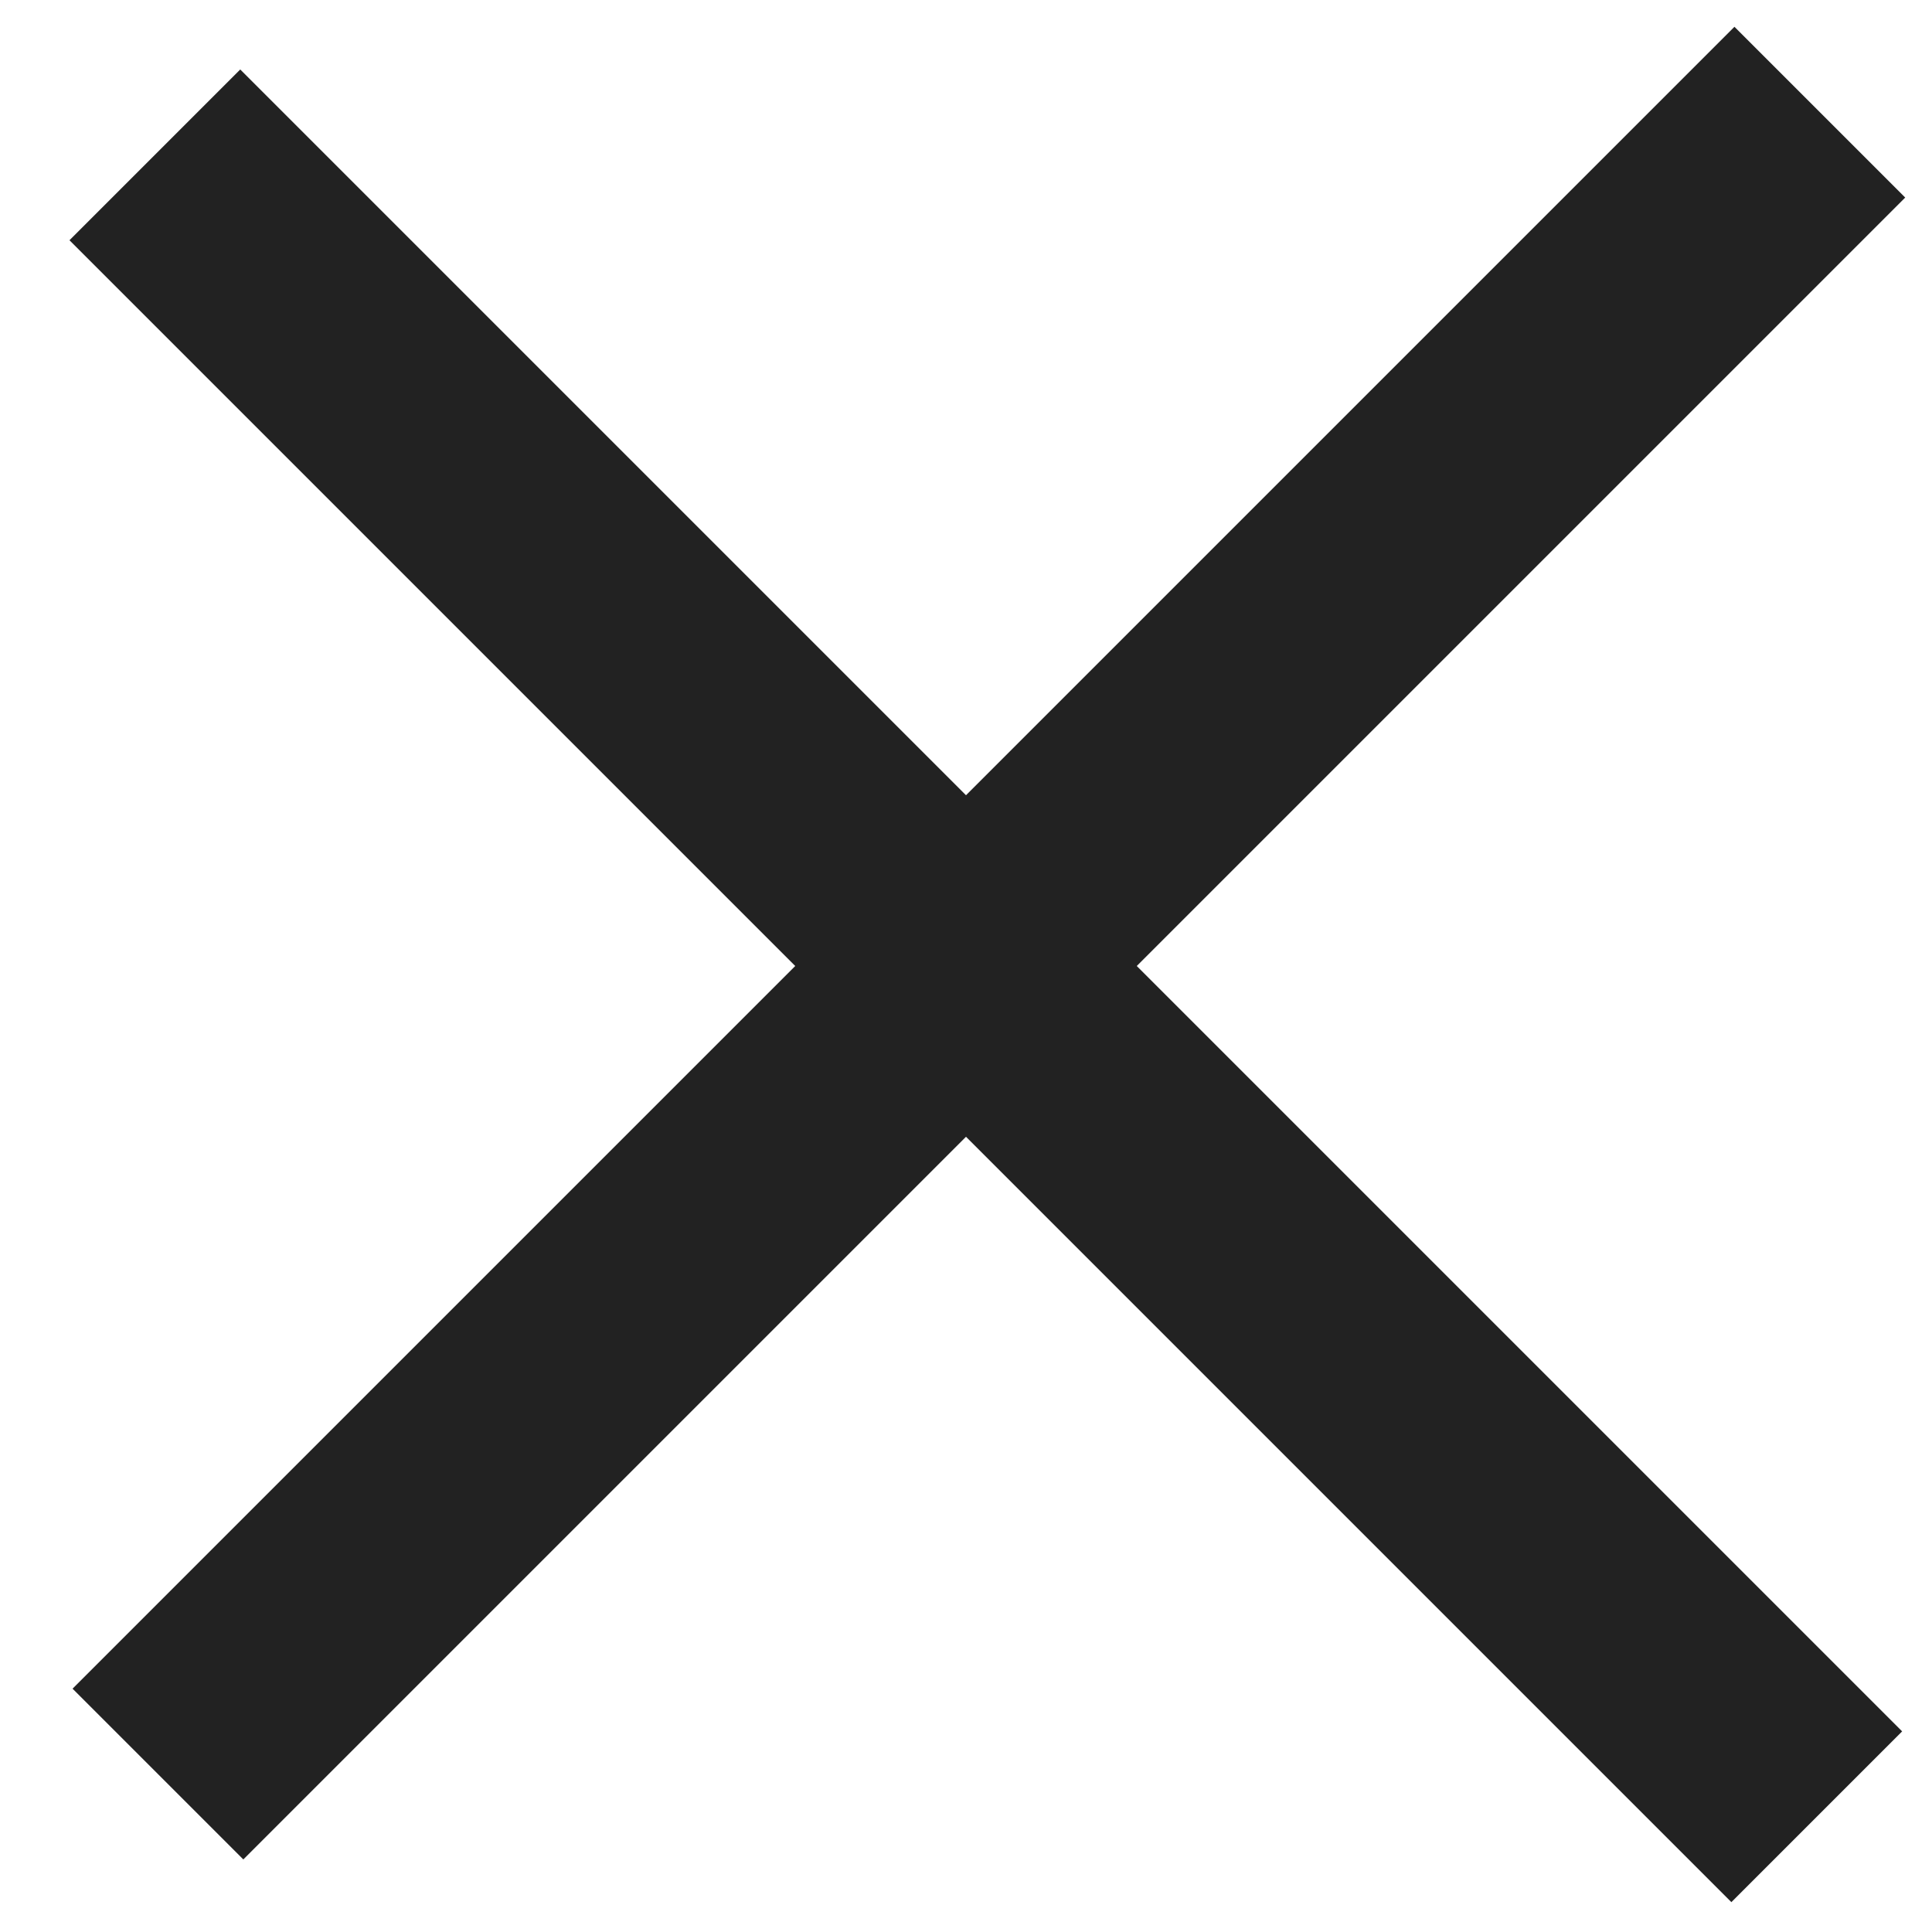
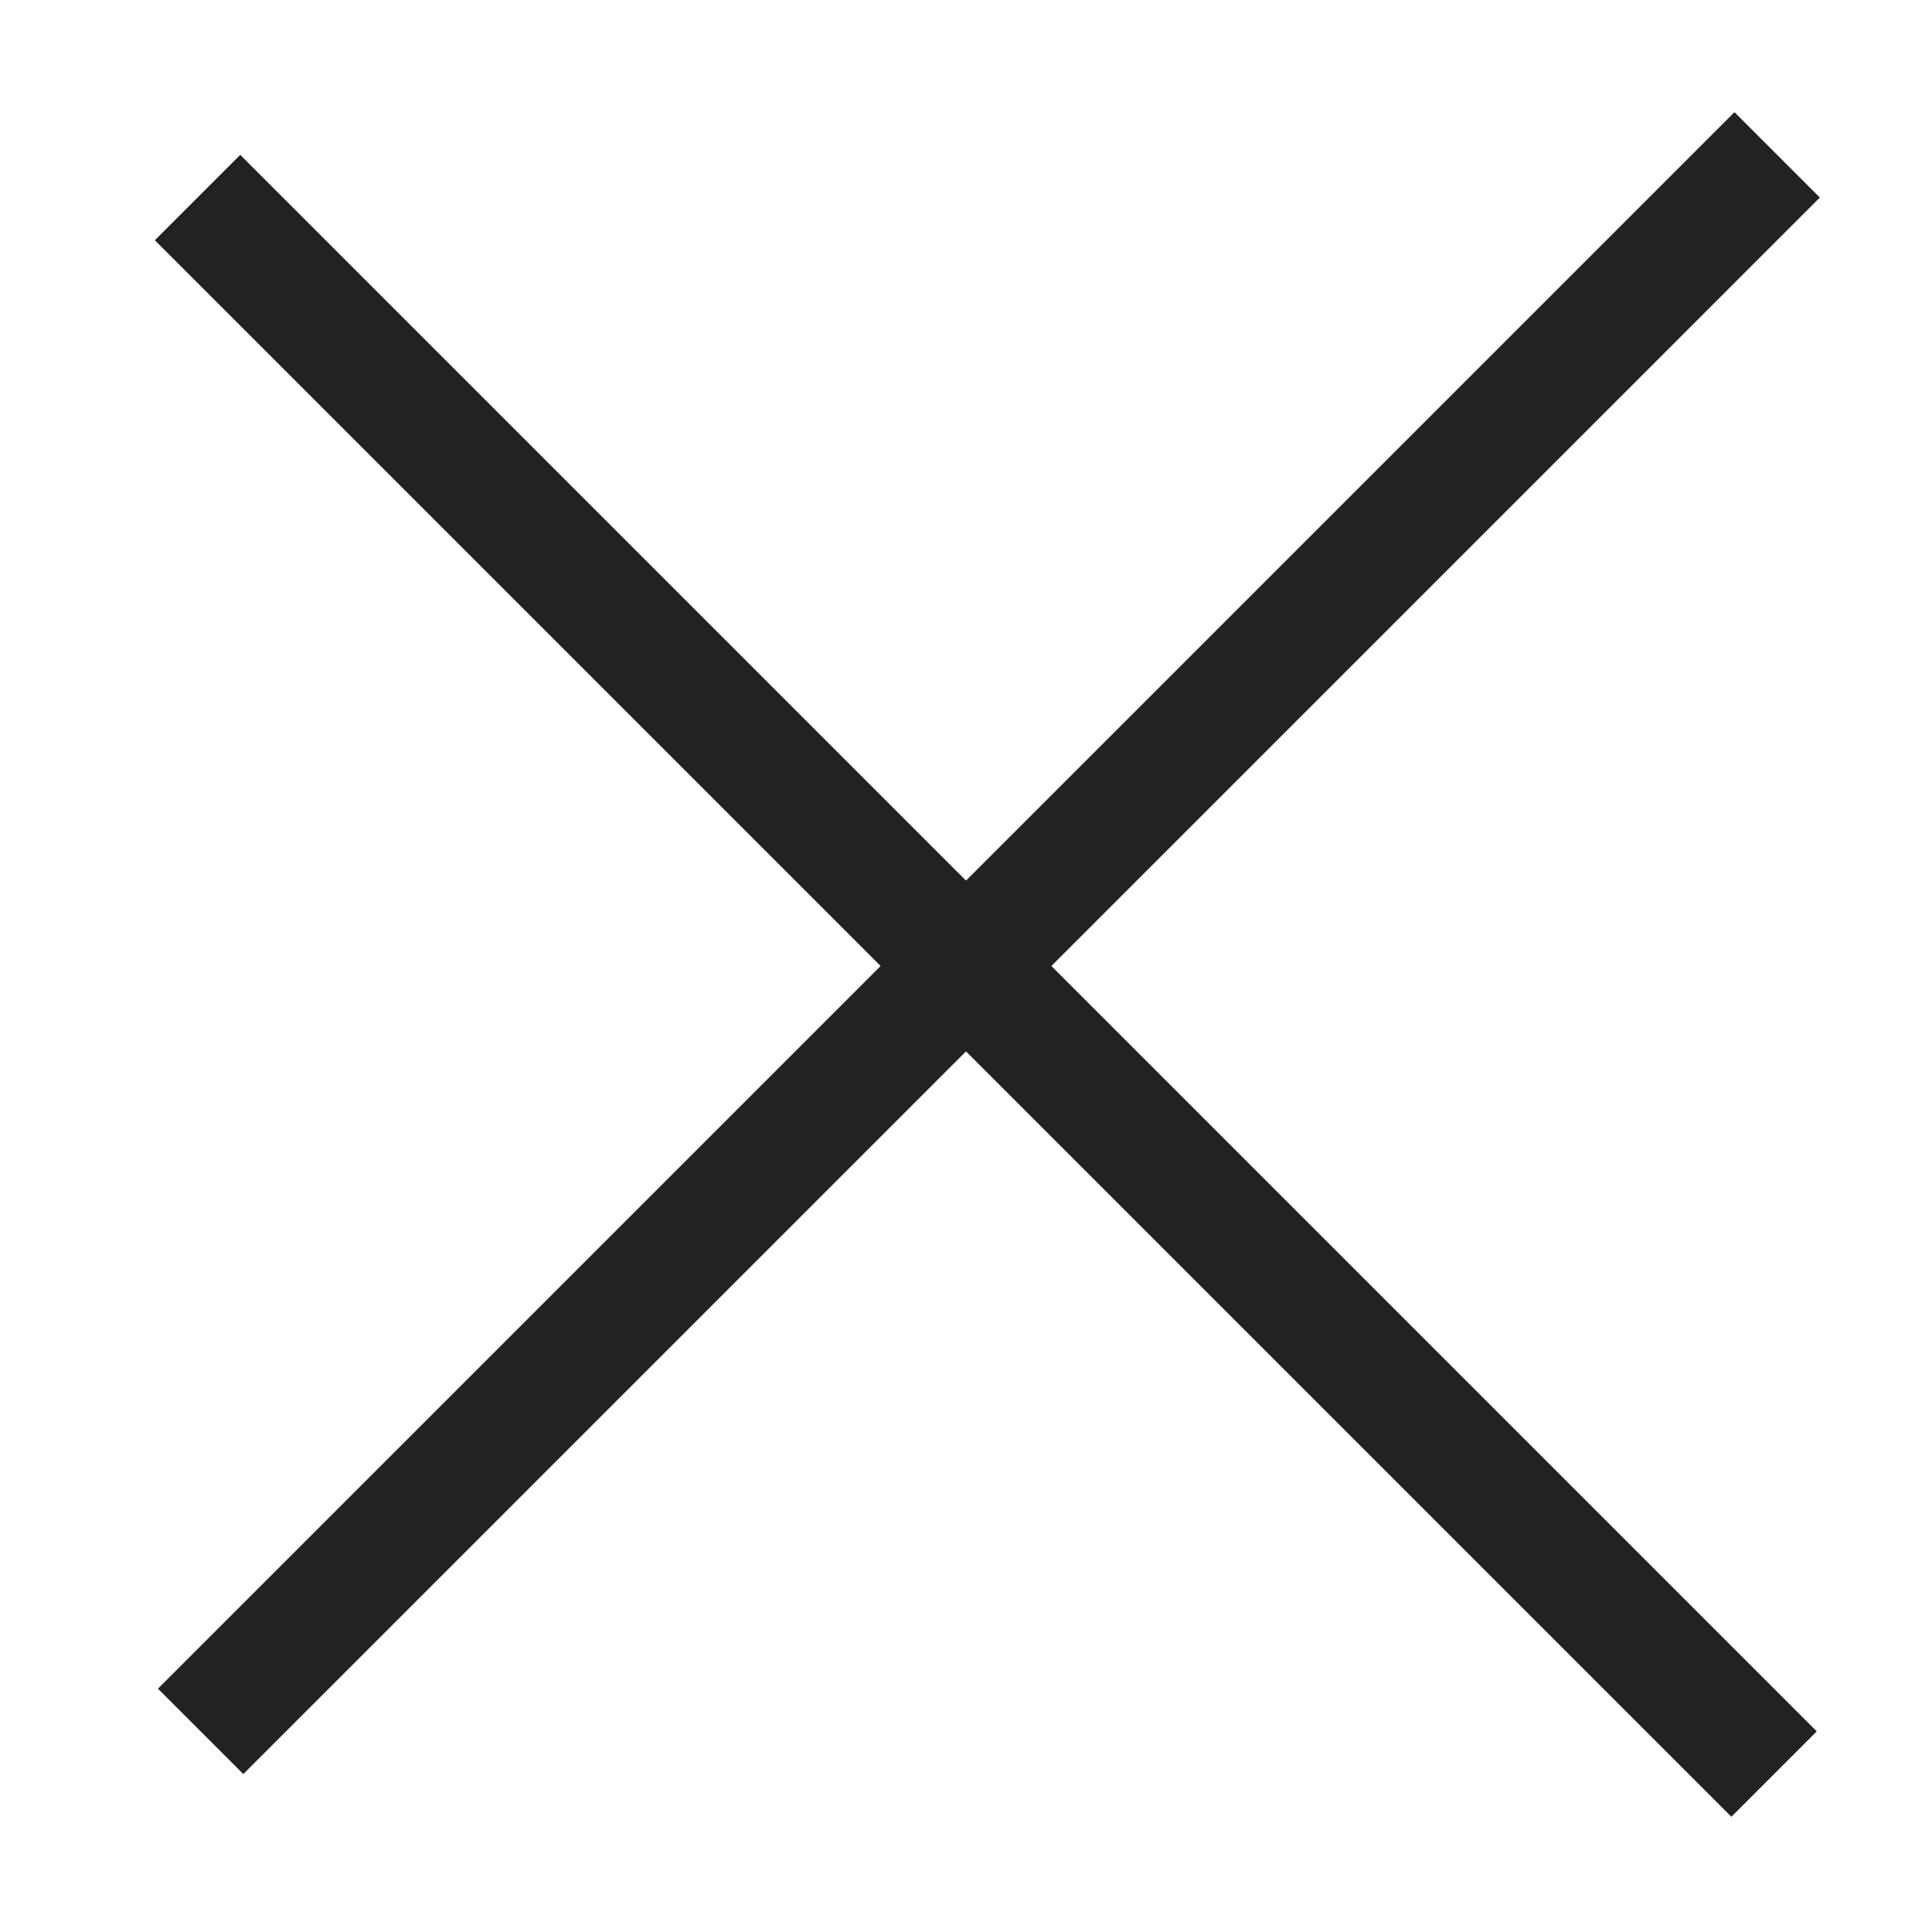
<svg xmlns="http://www.w3.org/2000/svg" width="16px" height="16px" viewBox="0 0 16 16" version="1.1">
  <defs />
  <g id="diwanee-corp-" stroke="none" stroke-width="1" fill="none" fill-rule="evenodd" stroke-linecap="square">
-     <g id="Group-39" transform="translate(8, 8) rotate(-315) translate(-8, -8) translate(-1, -1)" stroke="#222" stroke-width="2">
+     <g id="Group-39" transform="translate(8, 8) rotate(-315) translate(-8, -8) translate(-1, -1)" stroke="#222" stroke-width="1">
      <path d="M0.5,9 L17.964,9" id="Line-Copy-4" />
      <path d="M9,0 L9,17.464" id="Line" />
    </g>
  </g>
</svg>
